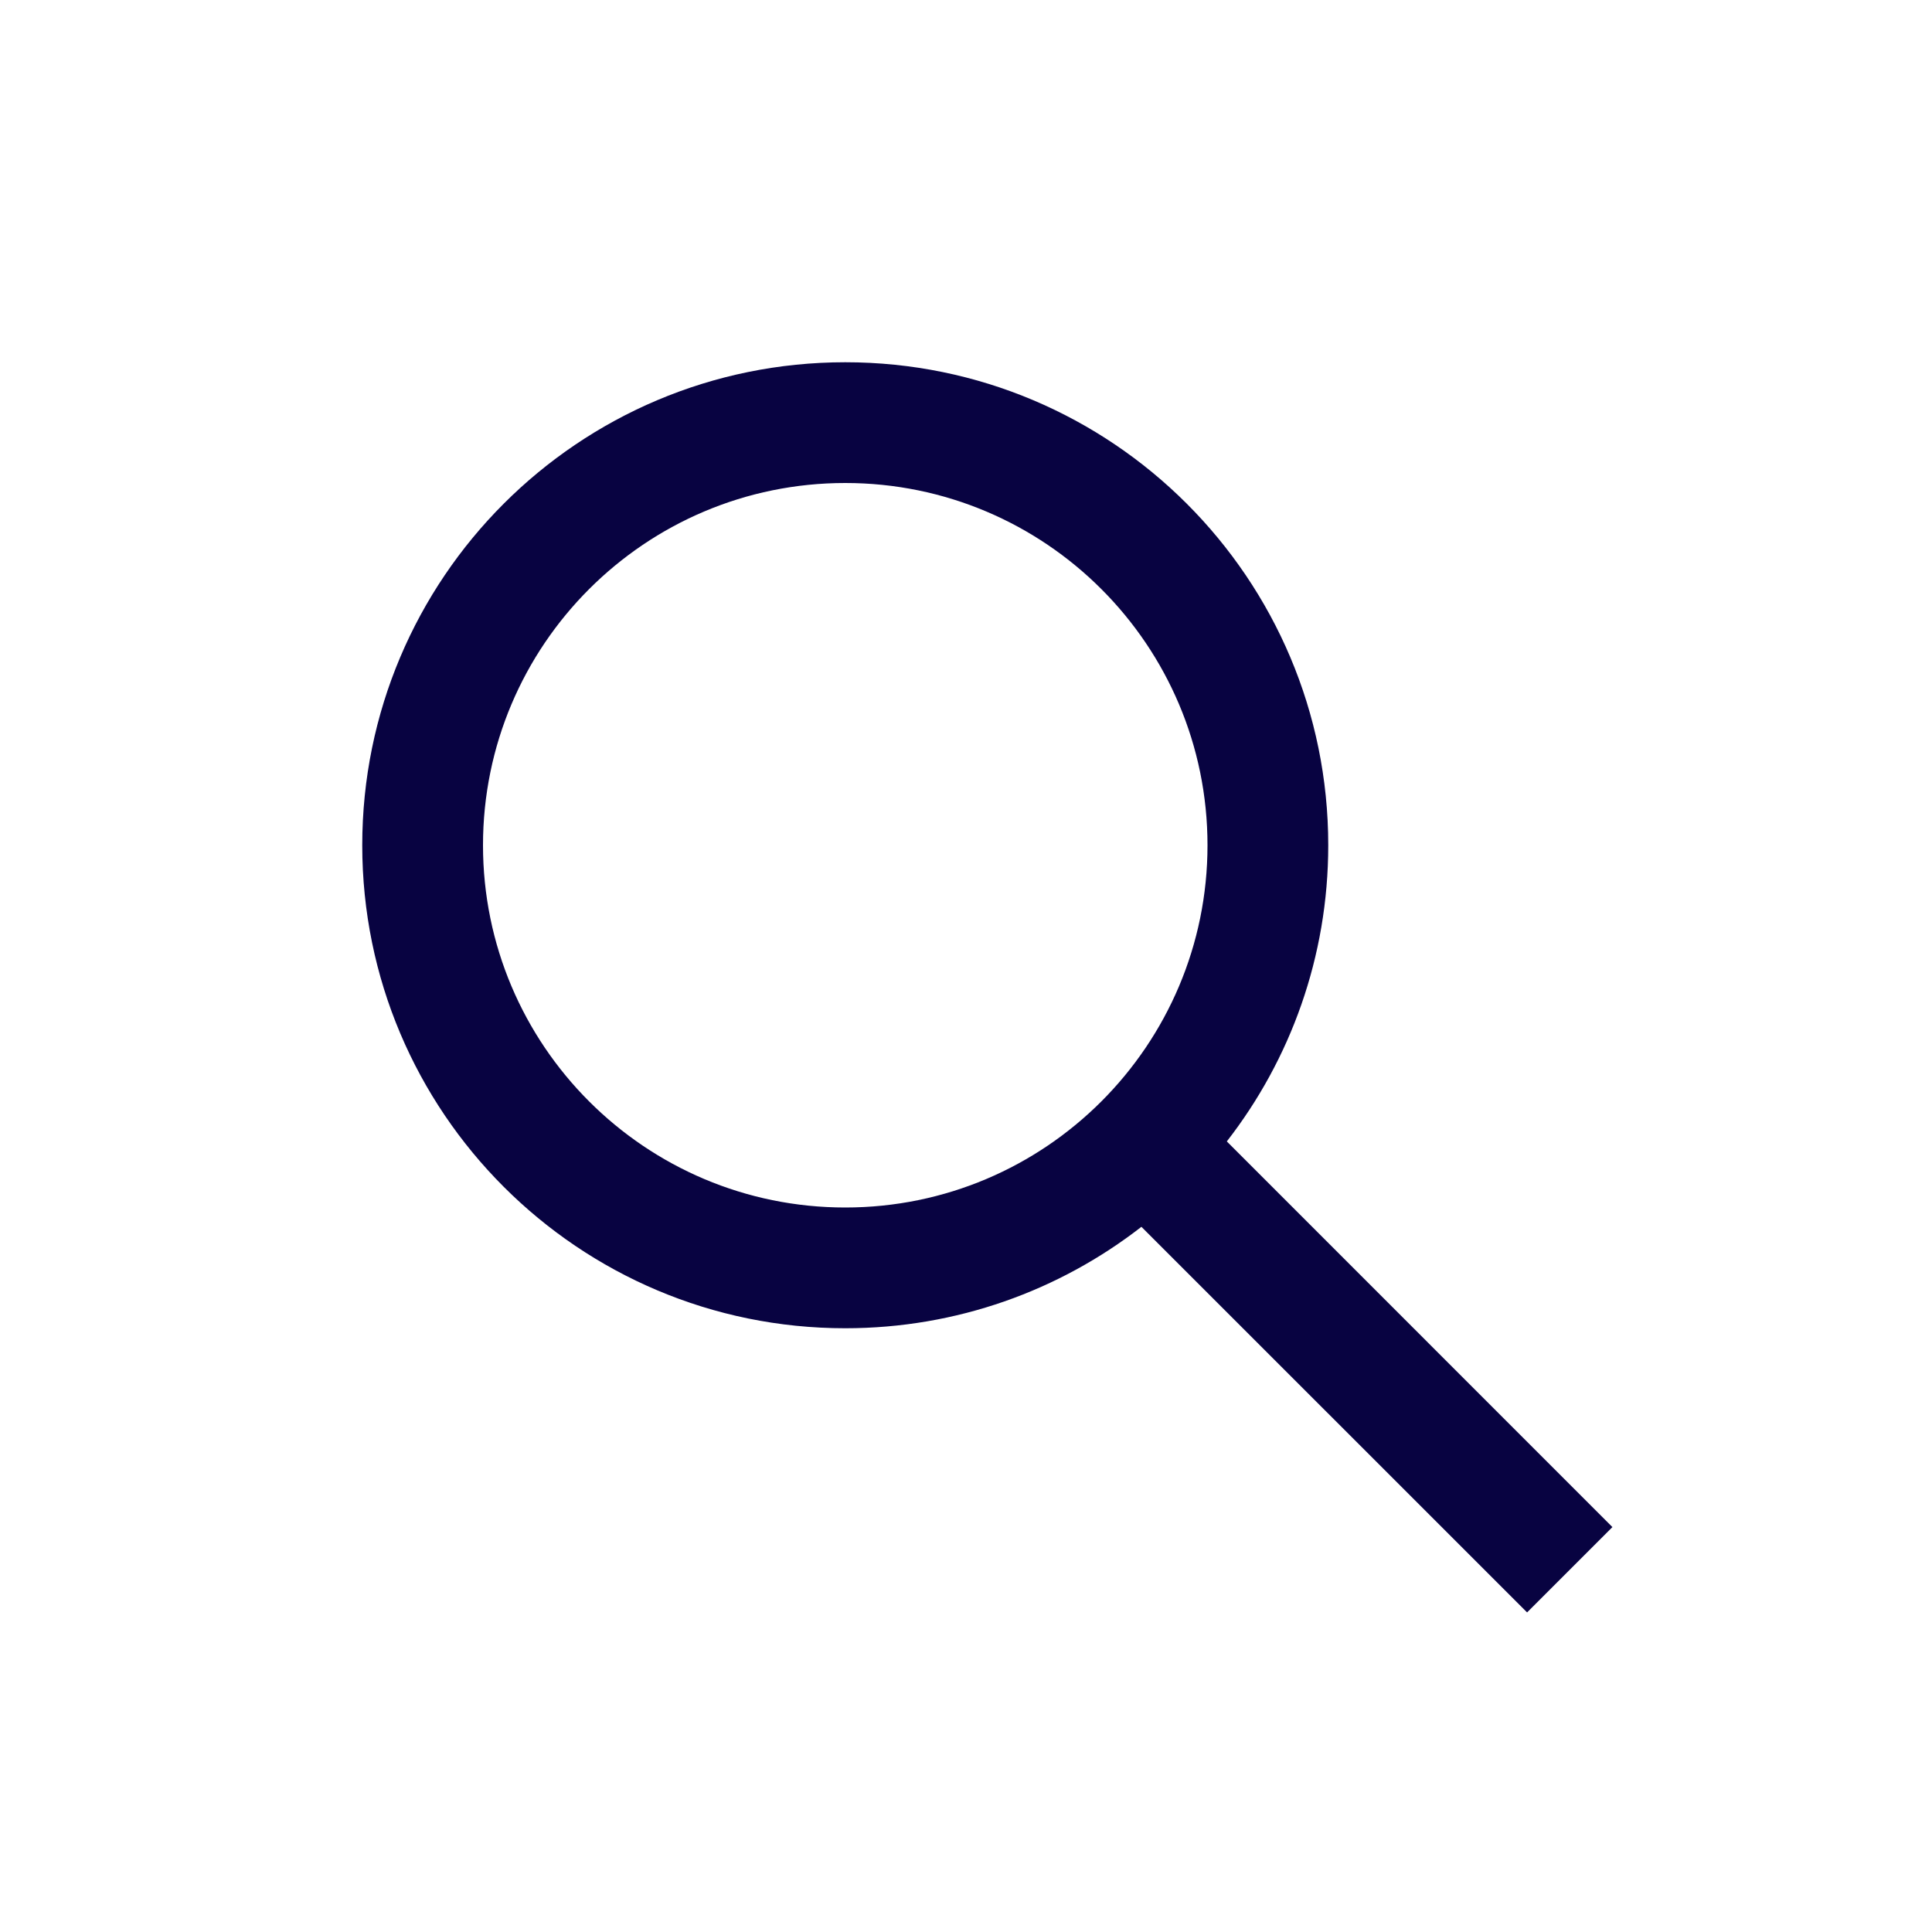
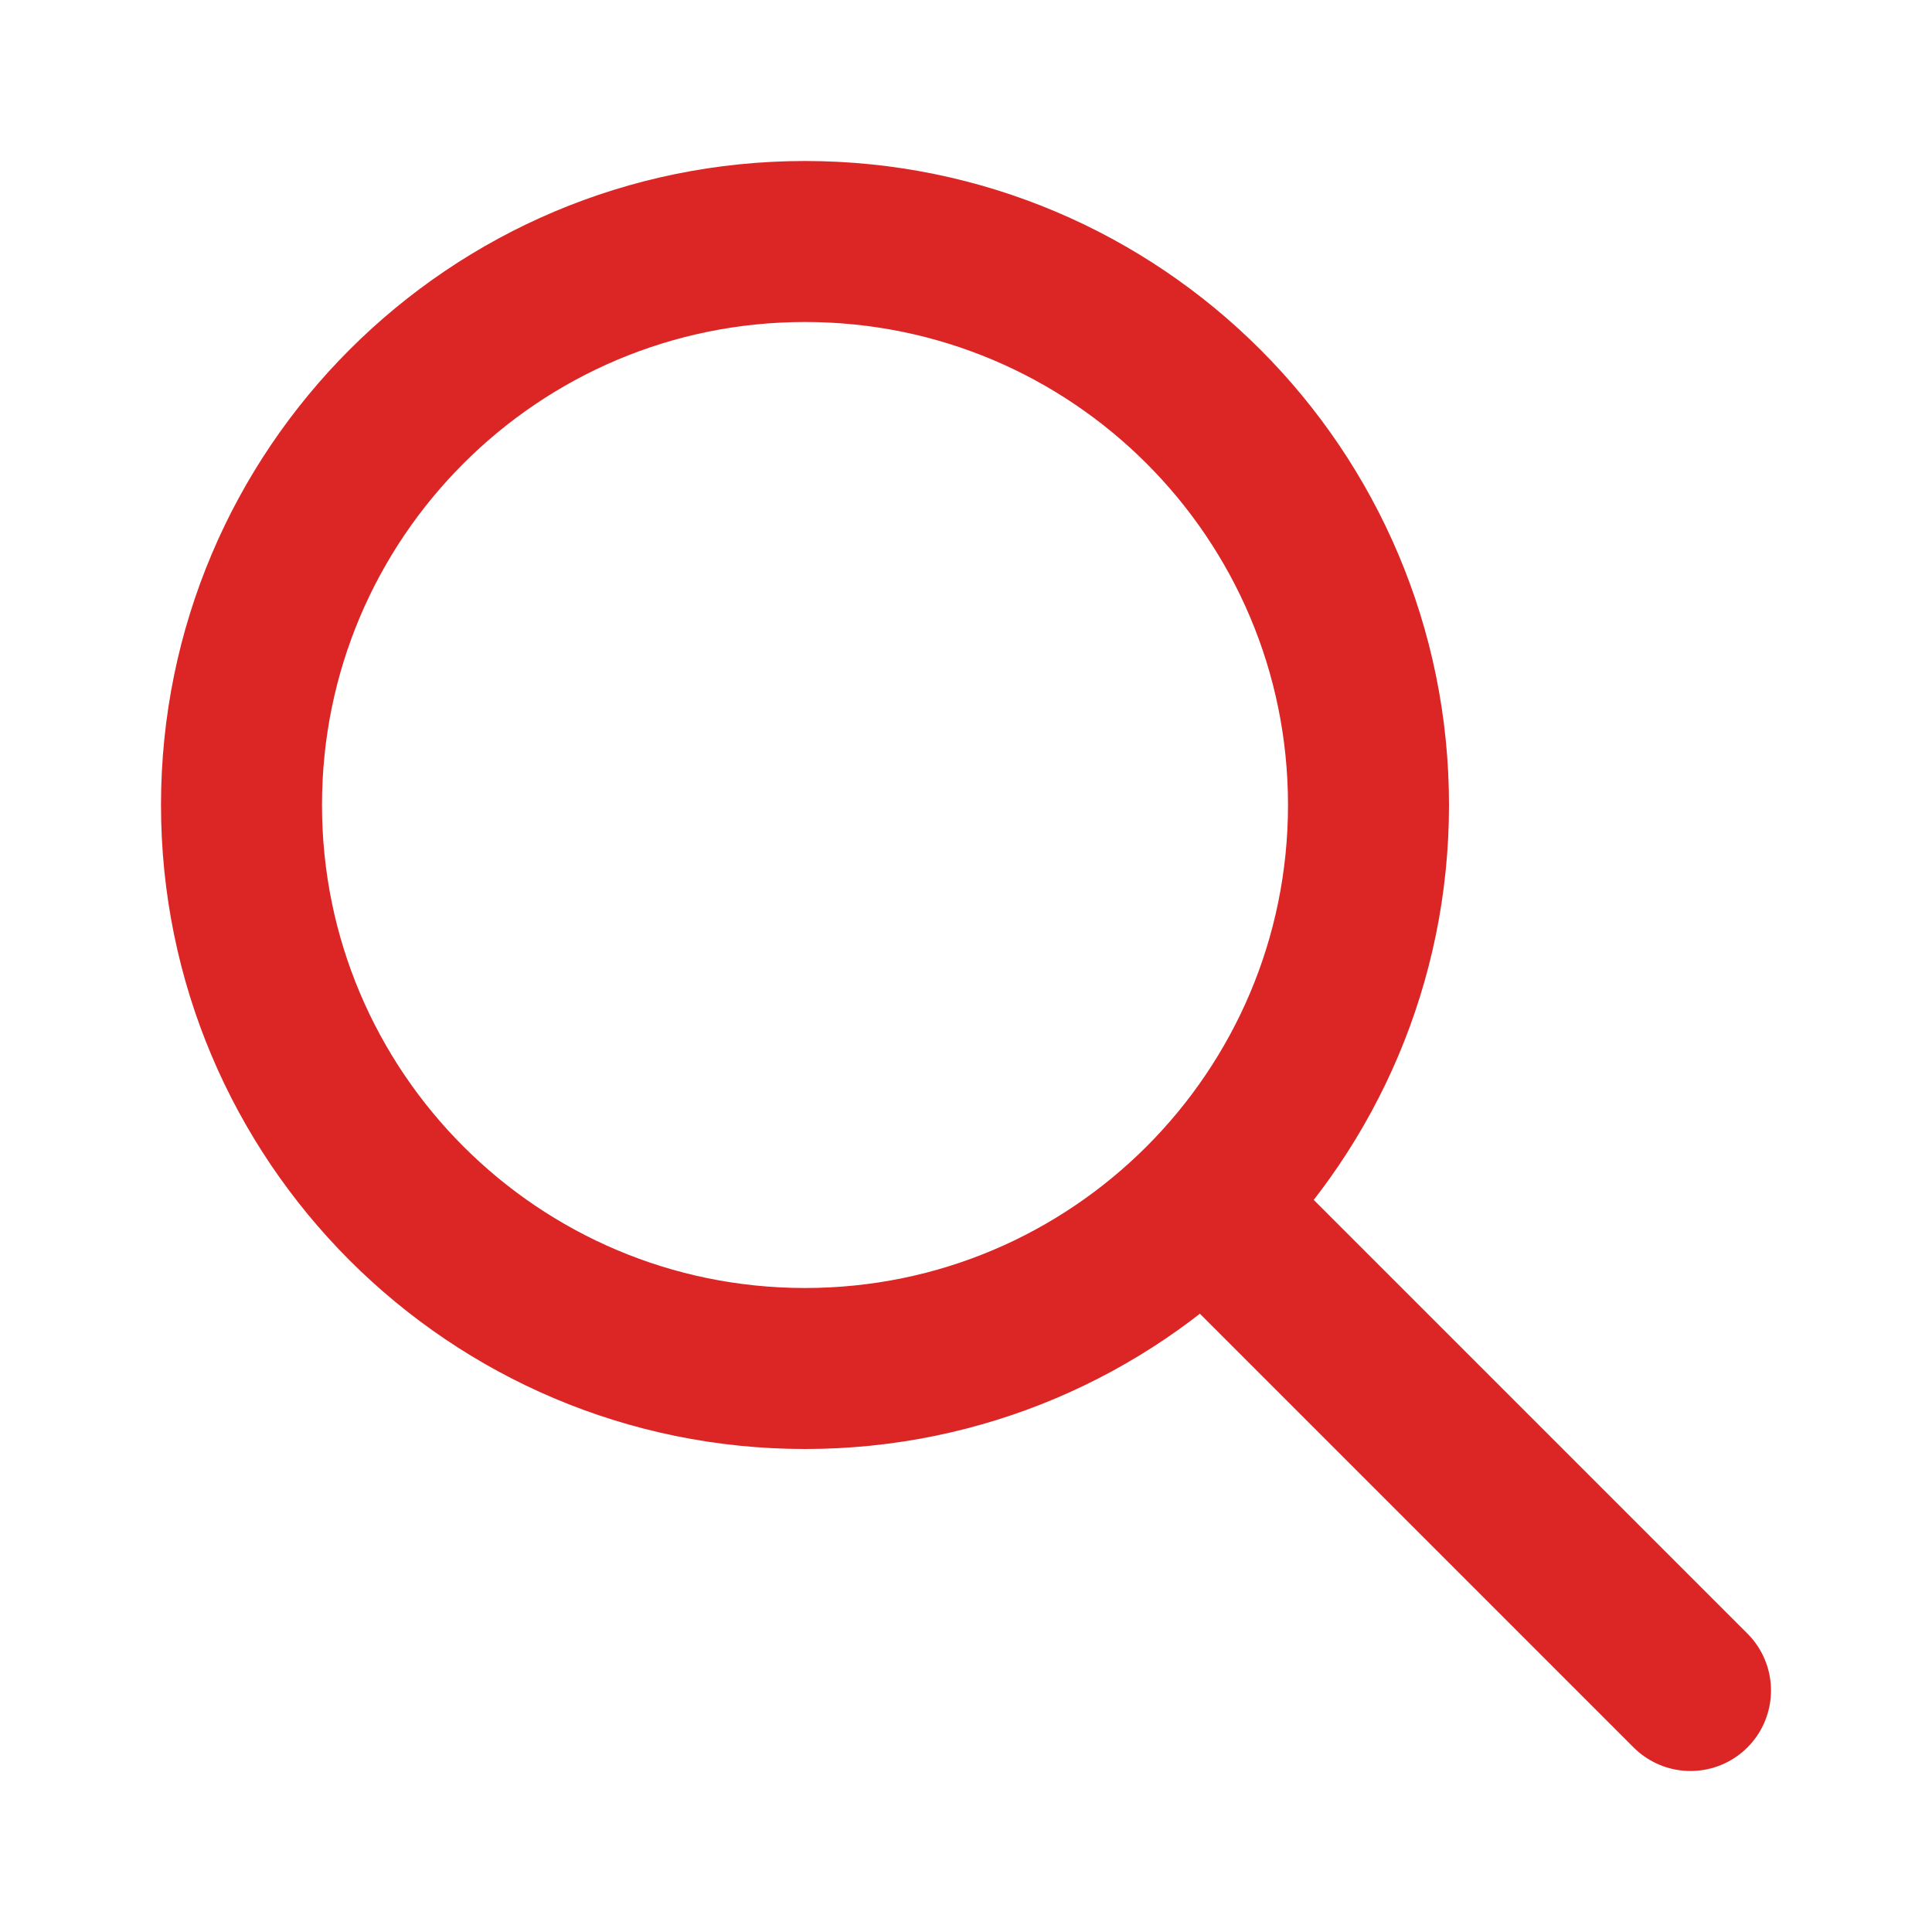
<svg xmlns="http://www.w3.org/2000/svg" width="800px" height="800px" viewBox="0 0 24 24" fill="none">
-   <path fill-rule="evenodd" clip-rule="evenodd" d="M15 10.5C15 12.985 12.985 15 10.5 15C8.015 15 6 12.985 6 10.5C6 8.015 8.015 6 10.5 6C12.985 6 15 8.015 15 10.5ZM14.179 15.24C13.163 16.03 11.886 16.5 10.5 16.5C7.186 16.5 4.5 13.814 4.5 10.5C4.5 7.186 7.186 4.5 10.5 4.5C13.814 4.5 16.5 7.186 16.5 10.5C16.5 11.886 16.03 13.163 15.24 14.179L20.03 18.97L18.97 20.03L14.179 15.24Z" fill="#080341" />
+   <path d="M15 15L21 21" stroke="#dc2626" stroke-width="2" stroke-linecap="round" stroke-linejoin="round" />
+   <path d="M17 10C17 13.866 13.866 17 10 17C6.134 17 3 13.866 3 10C3 6.134 6.134 3 10 3C13.866 3 17 6.134 17 10Z" stroke="#dc2626" stroke-width="2" />
</svg>
